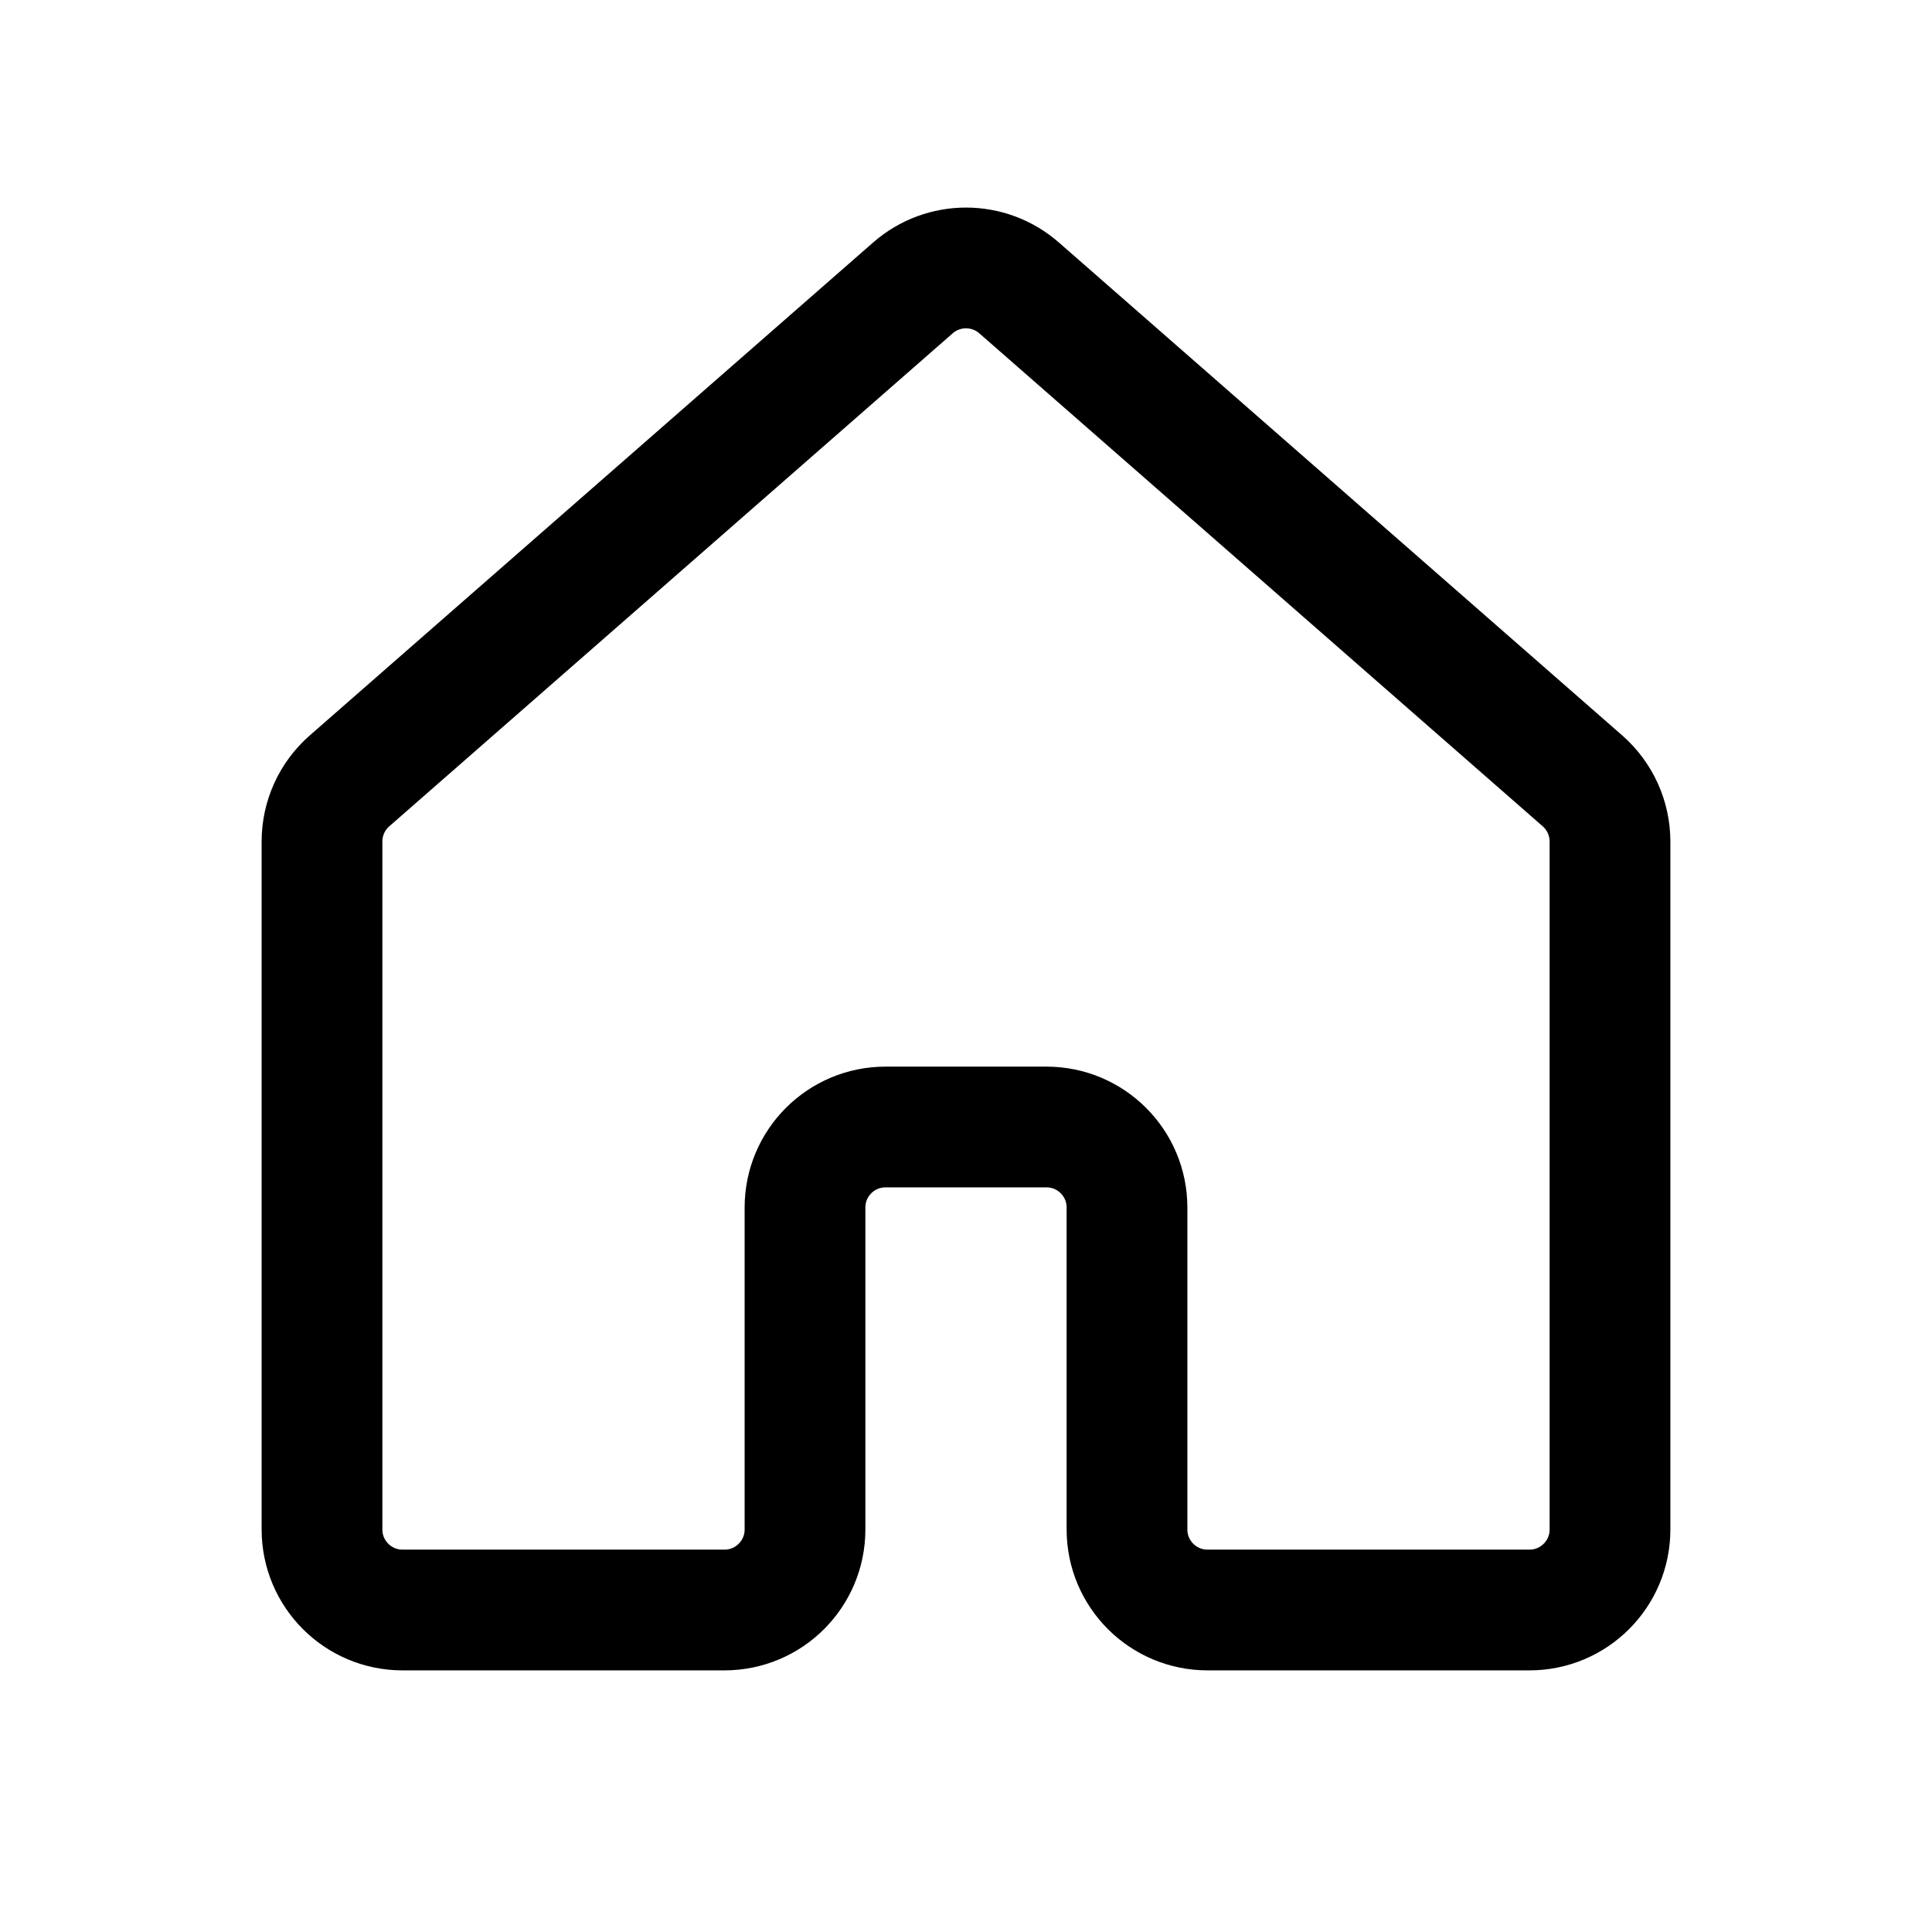
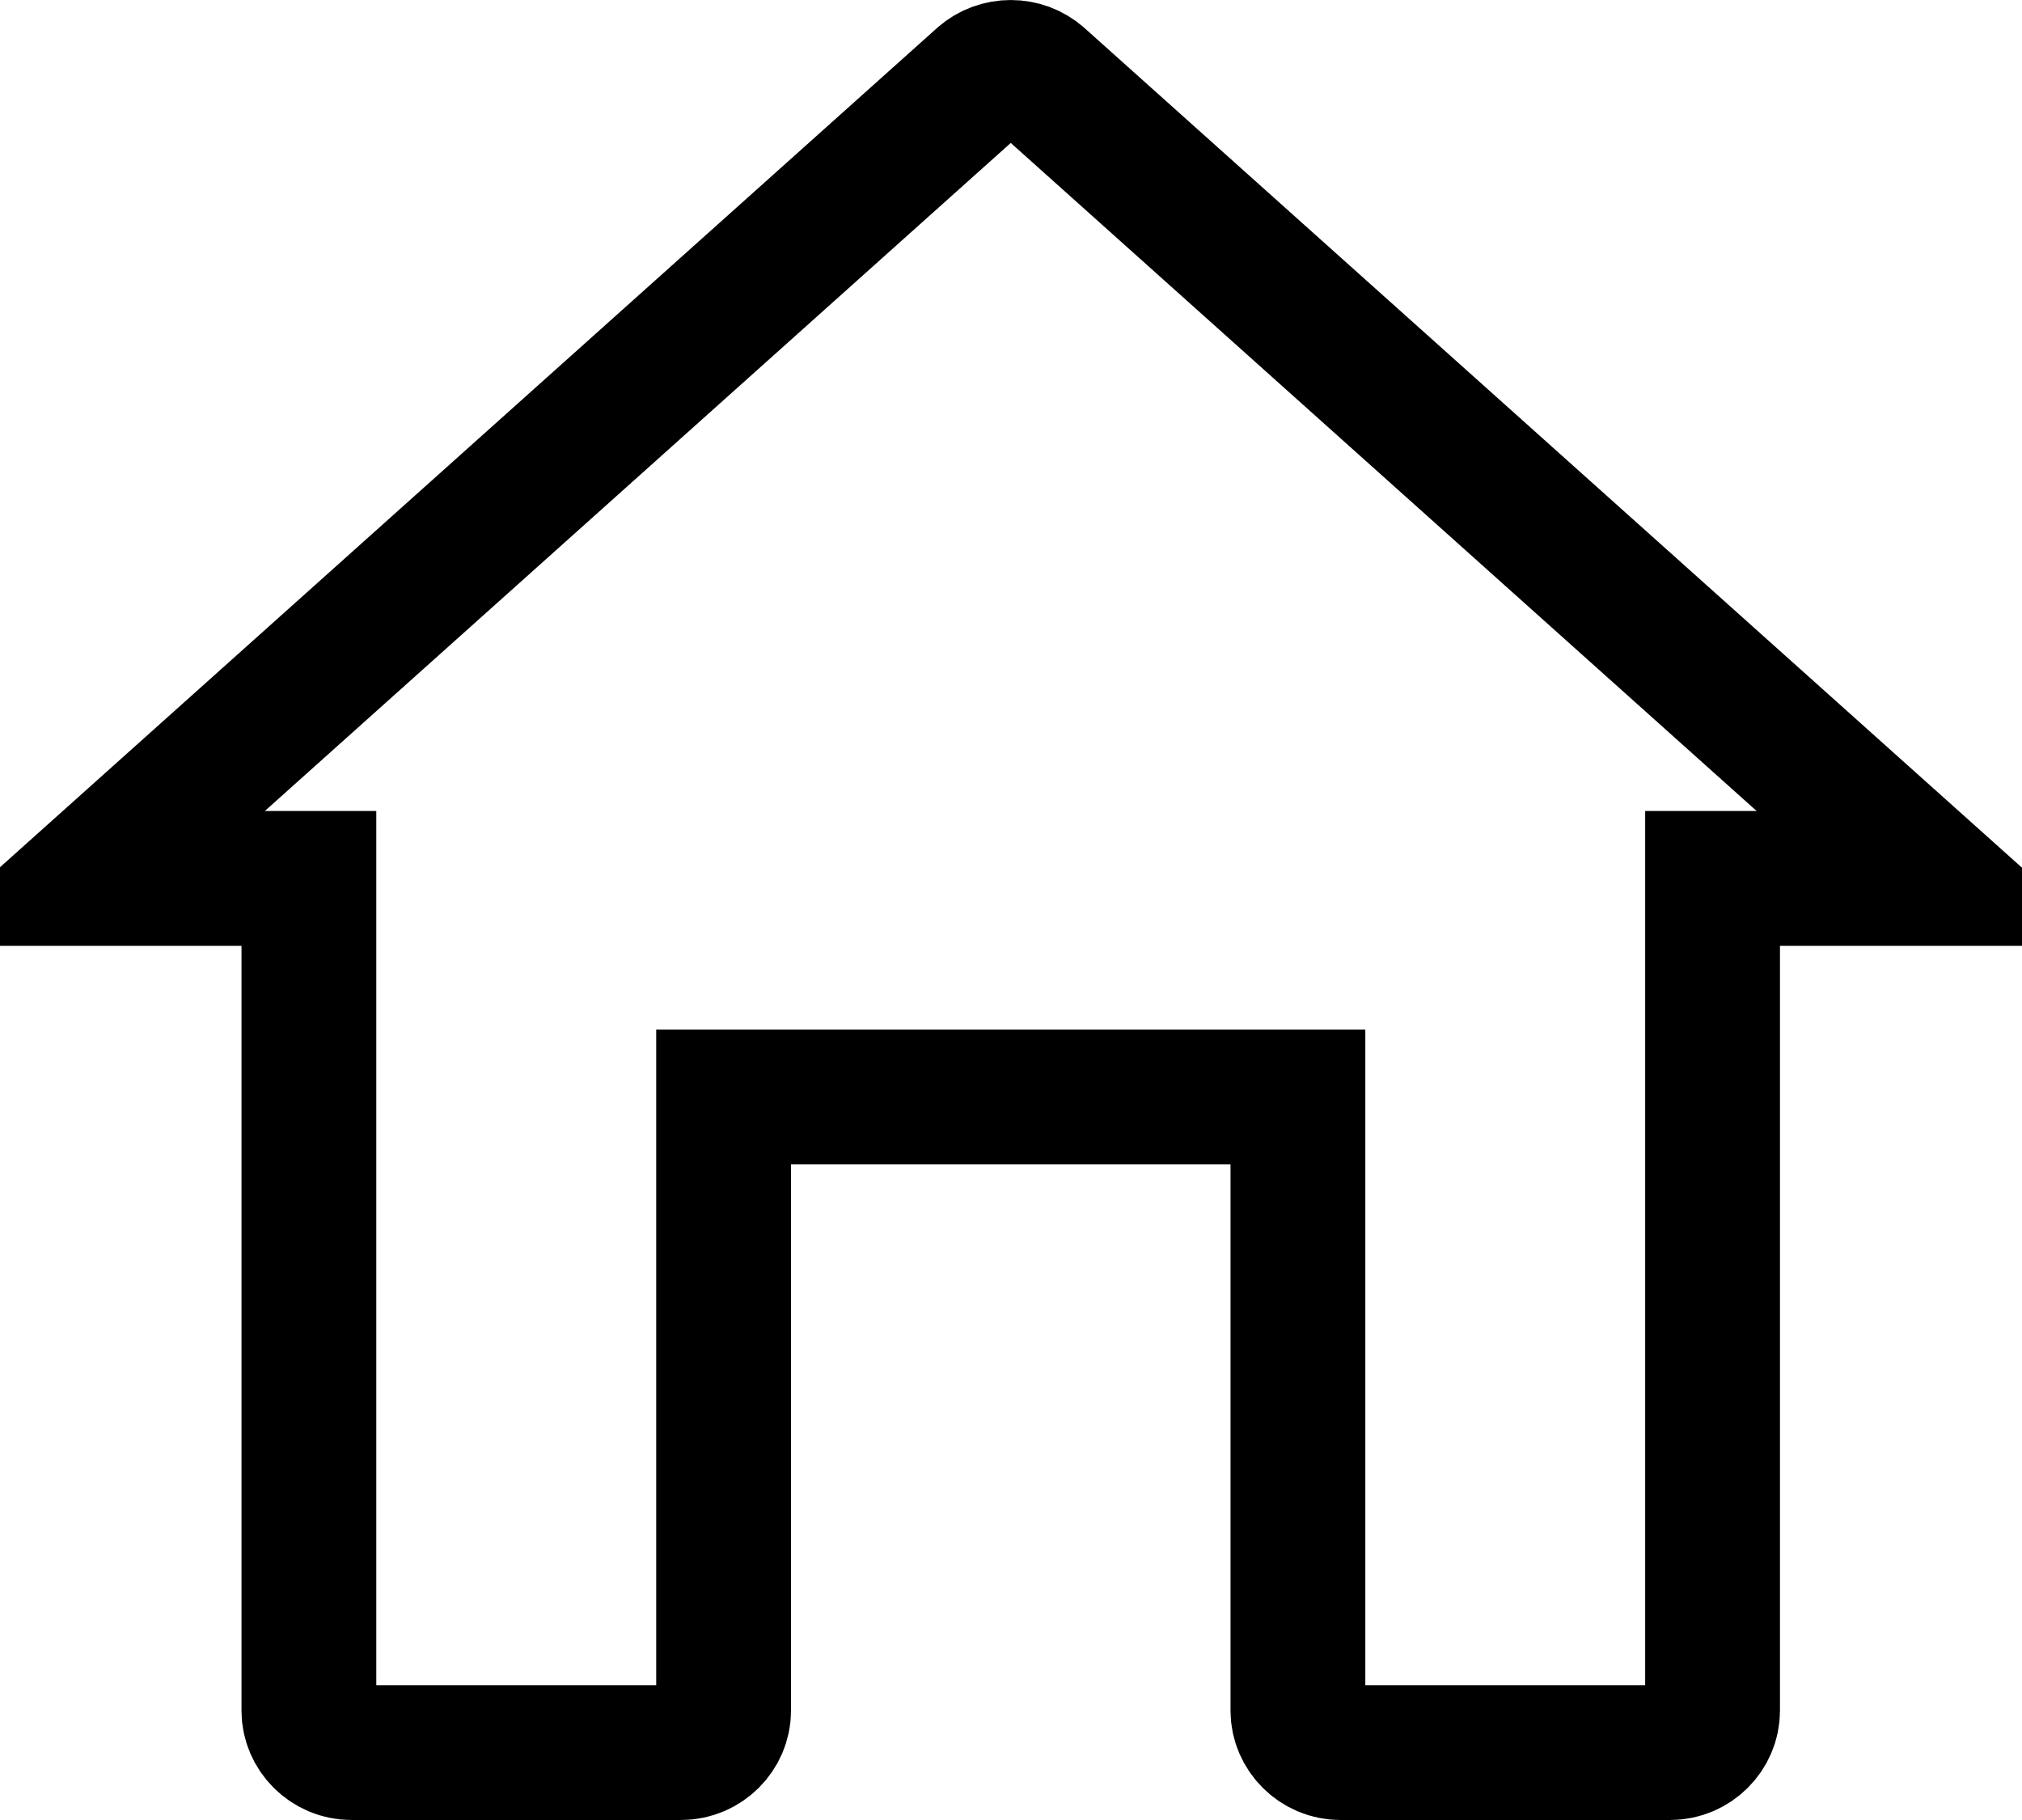
- <svg xmlns="http://www.w3.org/2000/svg" width="24" height="24" viewBox="0 0 24 24" fill="none">
-   <path d="M19.659 9.701L12.659 3.576C12.281 3.246 11.719 3.246 11.341 3.576L4.341 9.701C4.124 9.891 4 10.165 4 10.454V19C4 19.552 4.448 20 5 20H9C9.552 20 10 19.552 10 19V15C10 14.448 10.448 14 11 14H13C13.552 14 14 14.448 14 15V19C14 19.552 14.448 20 15 20H19C19.552 20 20 19.552 20 19V10.454C20 10.165 19.875 9.891 19.659 9.701Z" stroke="currentColor" stroke-width="1.5" stroke-linecap="round" stroke-linejoin="round" />
+ <svg xmlns="http://www.w3.org/2000/svg" width="30" height="27" viewBox="0 0 30 27" fill="none">
+   <path d="M11.736 16.273H10.736V17.273V25.379C10.736 25.713 10.455 26 10.105 26H5.214C4.864 26 4.583 25.713 4.583 25.379V14.031V13.031H3.583H1.314L14.569 1.161C14.569 1.16 14.569 1.16 14.57 1.16C14.81 0.947 15.183 0.947 15.423 1.16C15.424 1.16 15.424 1.16 15.424 1.161L28.678 13.031H26.409H25.409V14.031V25.379C25.409 25.713 25.129 26 24.779 26H19.888C19.538 26 19.257 25.713 19.257 25.379V17.273V16.273H18.257H11.736Z" stroke="currentColor" stroke-width="2" />
</svg>
